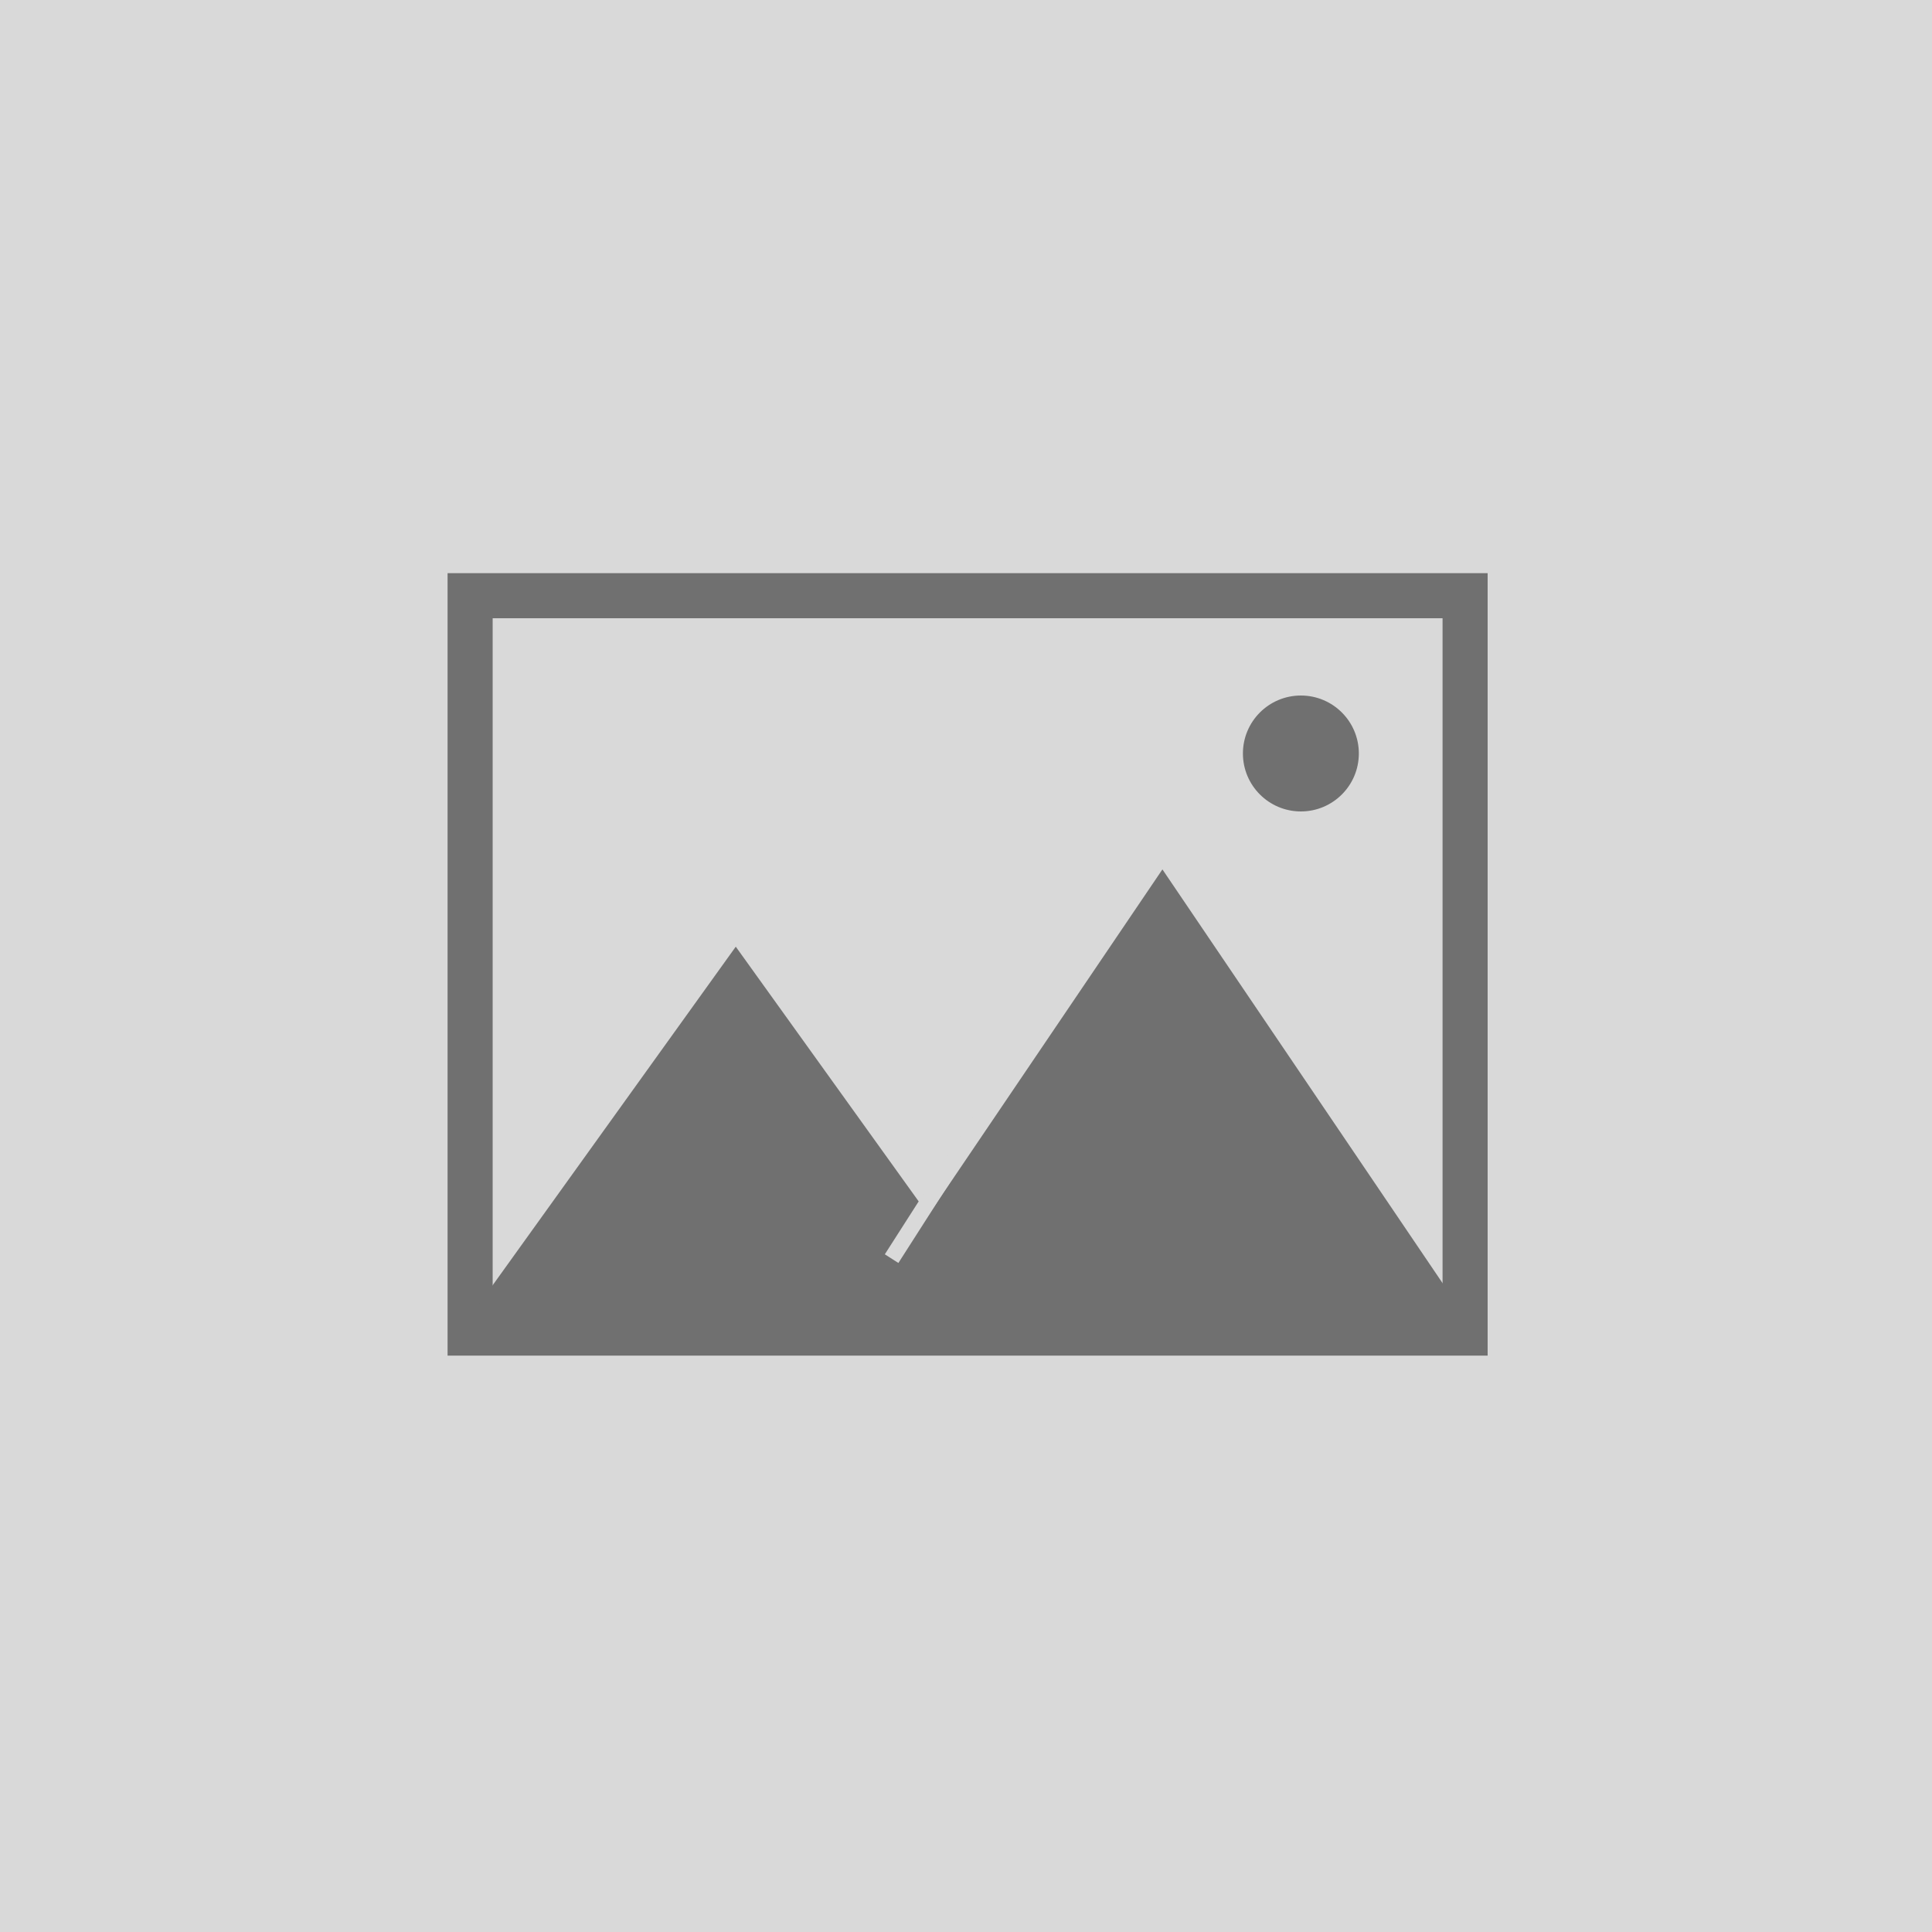
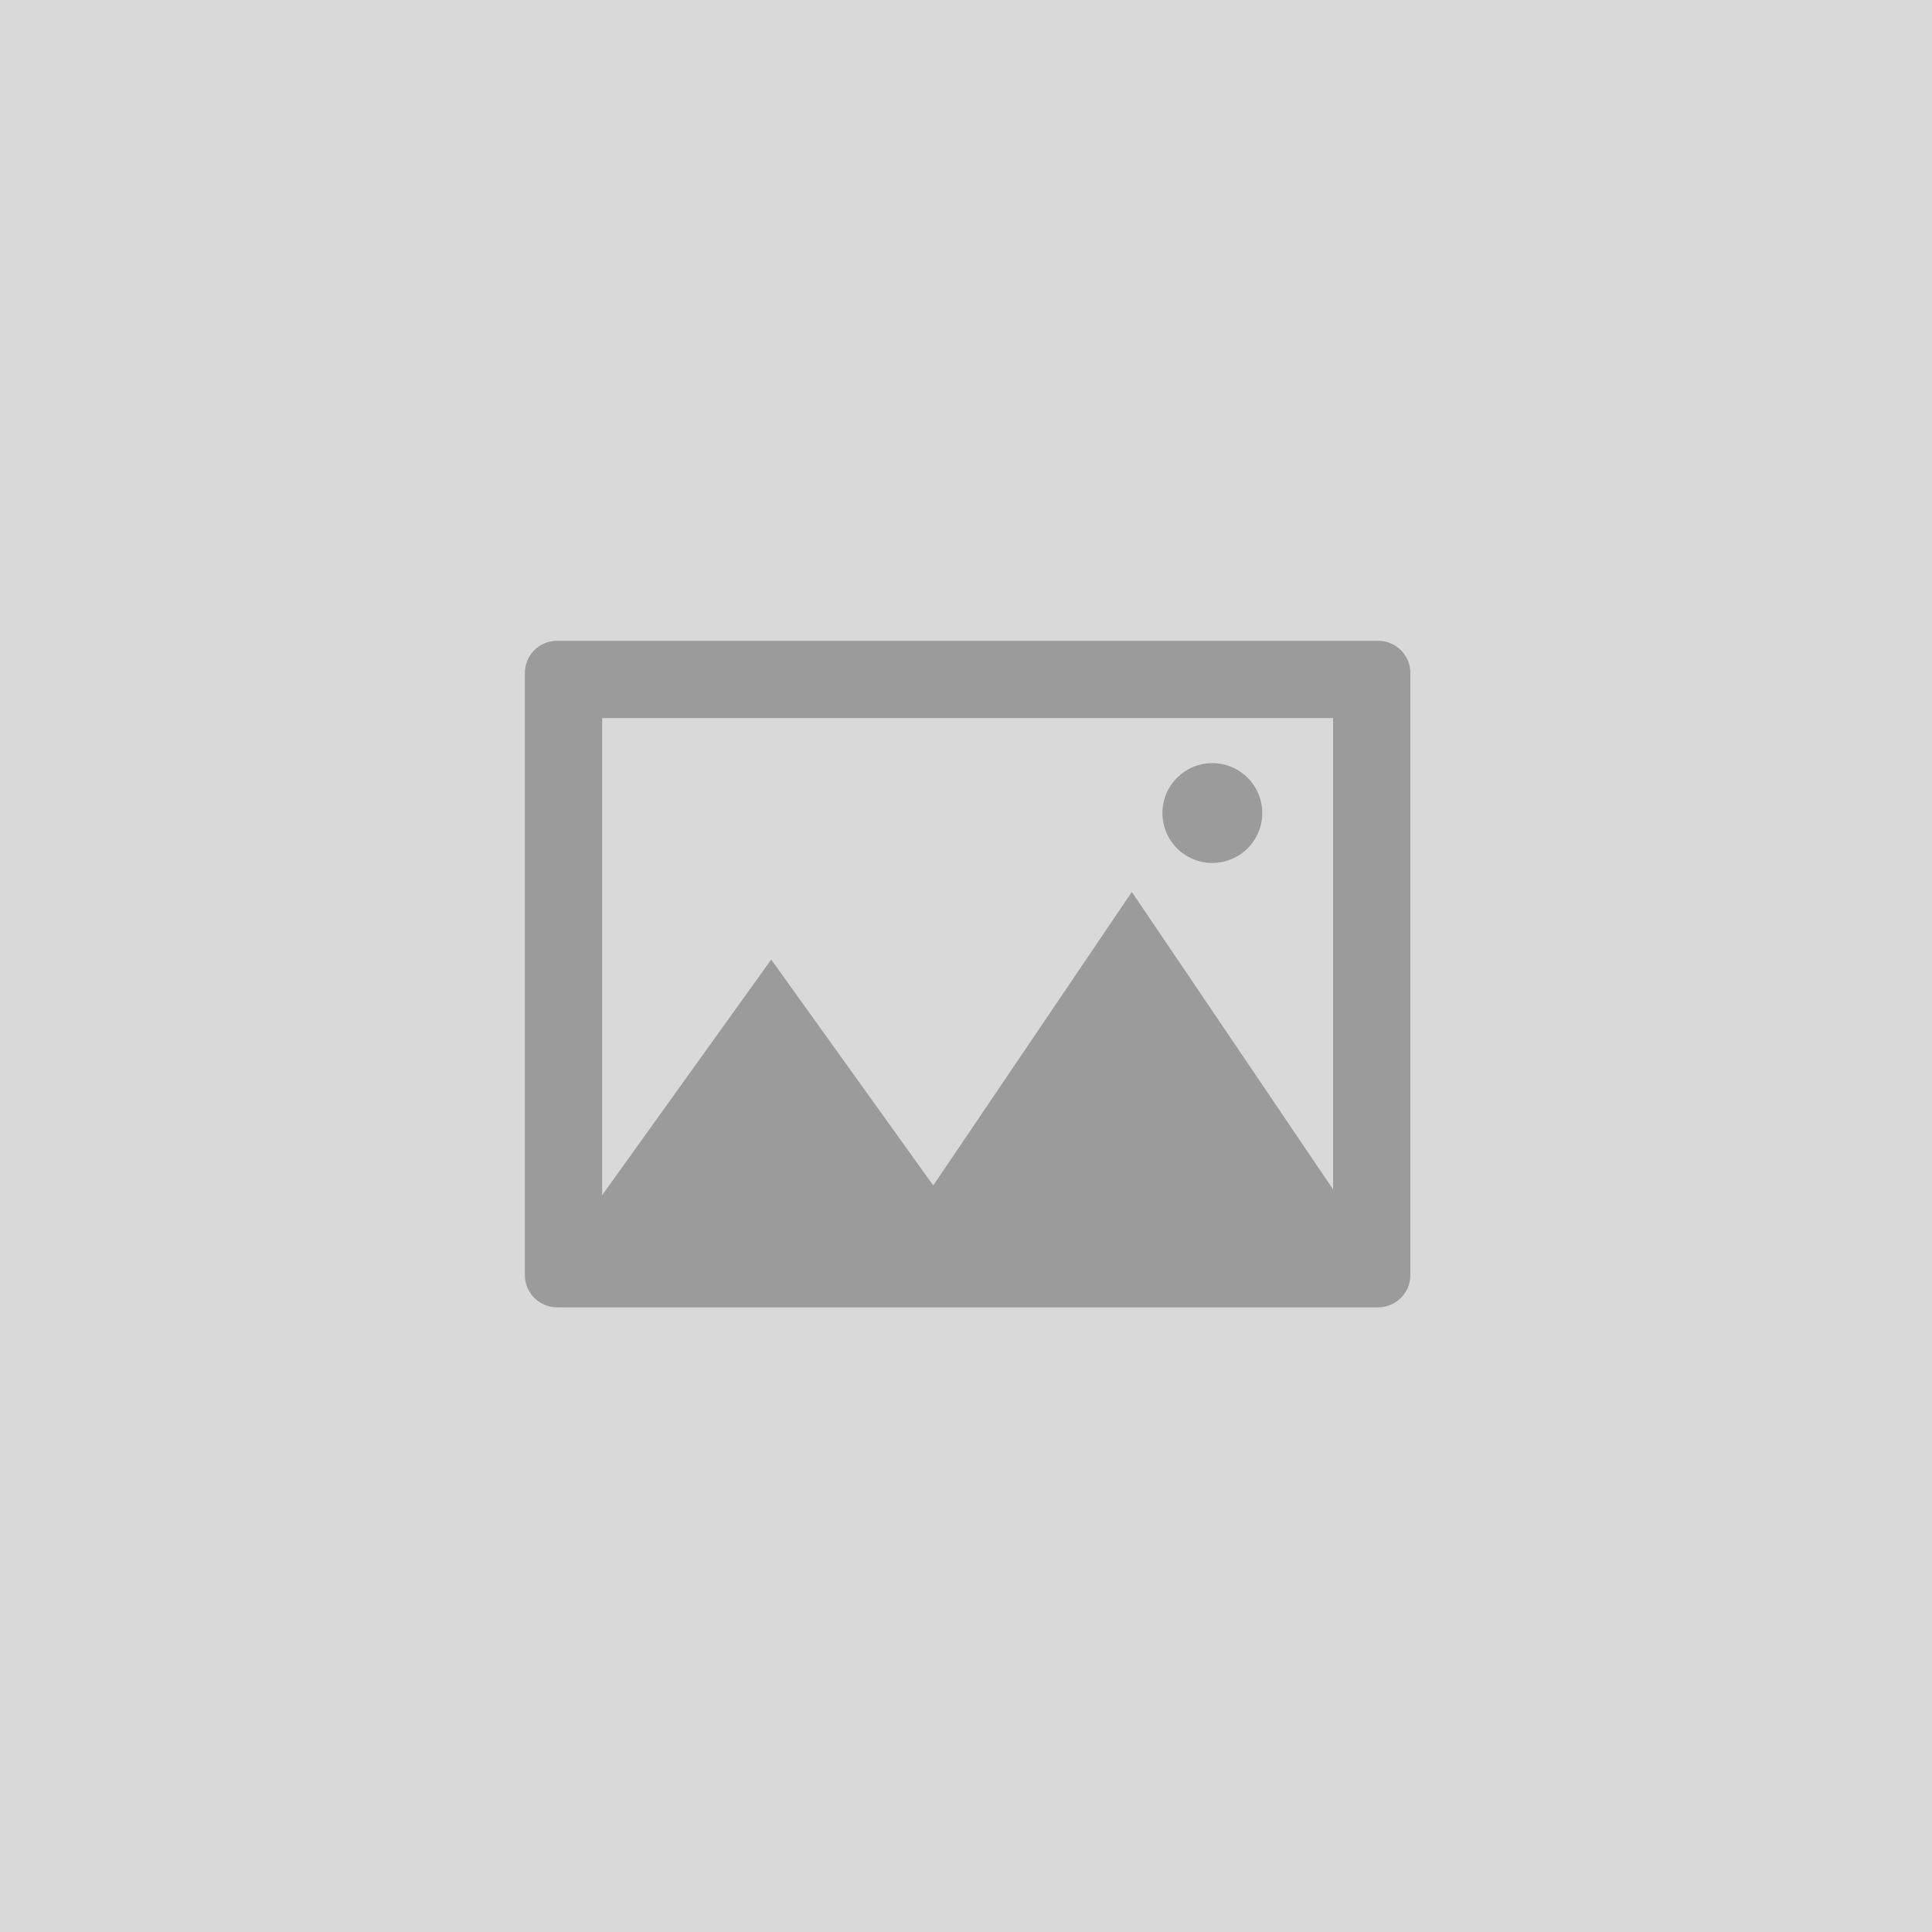
<svg xmlns="http://www.w3.org/2000/svg" width="600" height="600" viewBox="0 0 600 600" fill="none">
  <rect width="600" height="600" fill="#D9D9D9" />
-   <rect x="146" y="185" width="309" height="229" stroke="#707070" stroke-width="14" />
-   <path d="M228.5 294L314.67 414H142.33L228.5 294Z" fill="#707070" />
-   <path d="M361 270L457.995 413.25H264.005L361 270Z" fill="#707070" />
-   <circle cx="404" cy="234" r="18" fill="#707070" />
-   <line x1="276.894" y1="390.883" x2="341.041" y2="290.652" stroke="#D9D9D9" stroke-width="5" />
+   <mask id="path-2-inside-1_203_591" fill="white">
+     <rect x="163" y="199" width="275" height="207" rx="10" />
+   </mask>
+   <rect x="163" y="199" width="275" height="207" rx="10" stroke="#9B9B9B" stroke-width="48" mask="url(#path-2-inside-1_203_591)" />
+   <path d="M239.5 298L312.679 400H166.321L239.5 298Z" fill="#9B9B9B" />
+   <path d="M351.5 277L434.205 399.25H268.795L351.5 277Z" fill="#9B9B9B" />
+   <circle cx="376.5" cy="252.5" r="15.5" fill="#9B9B9B" />
</svg>
